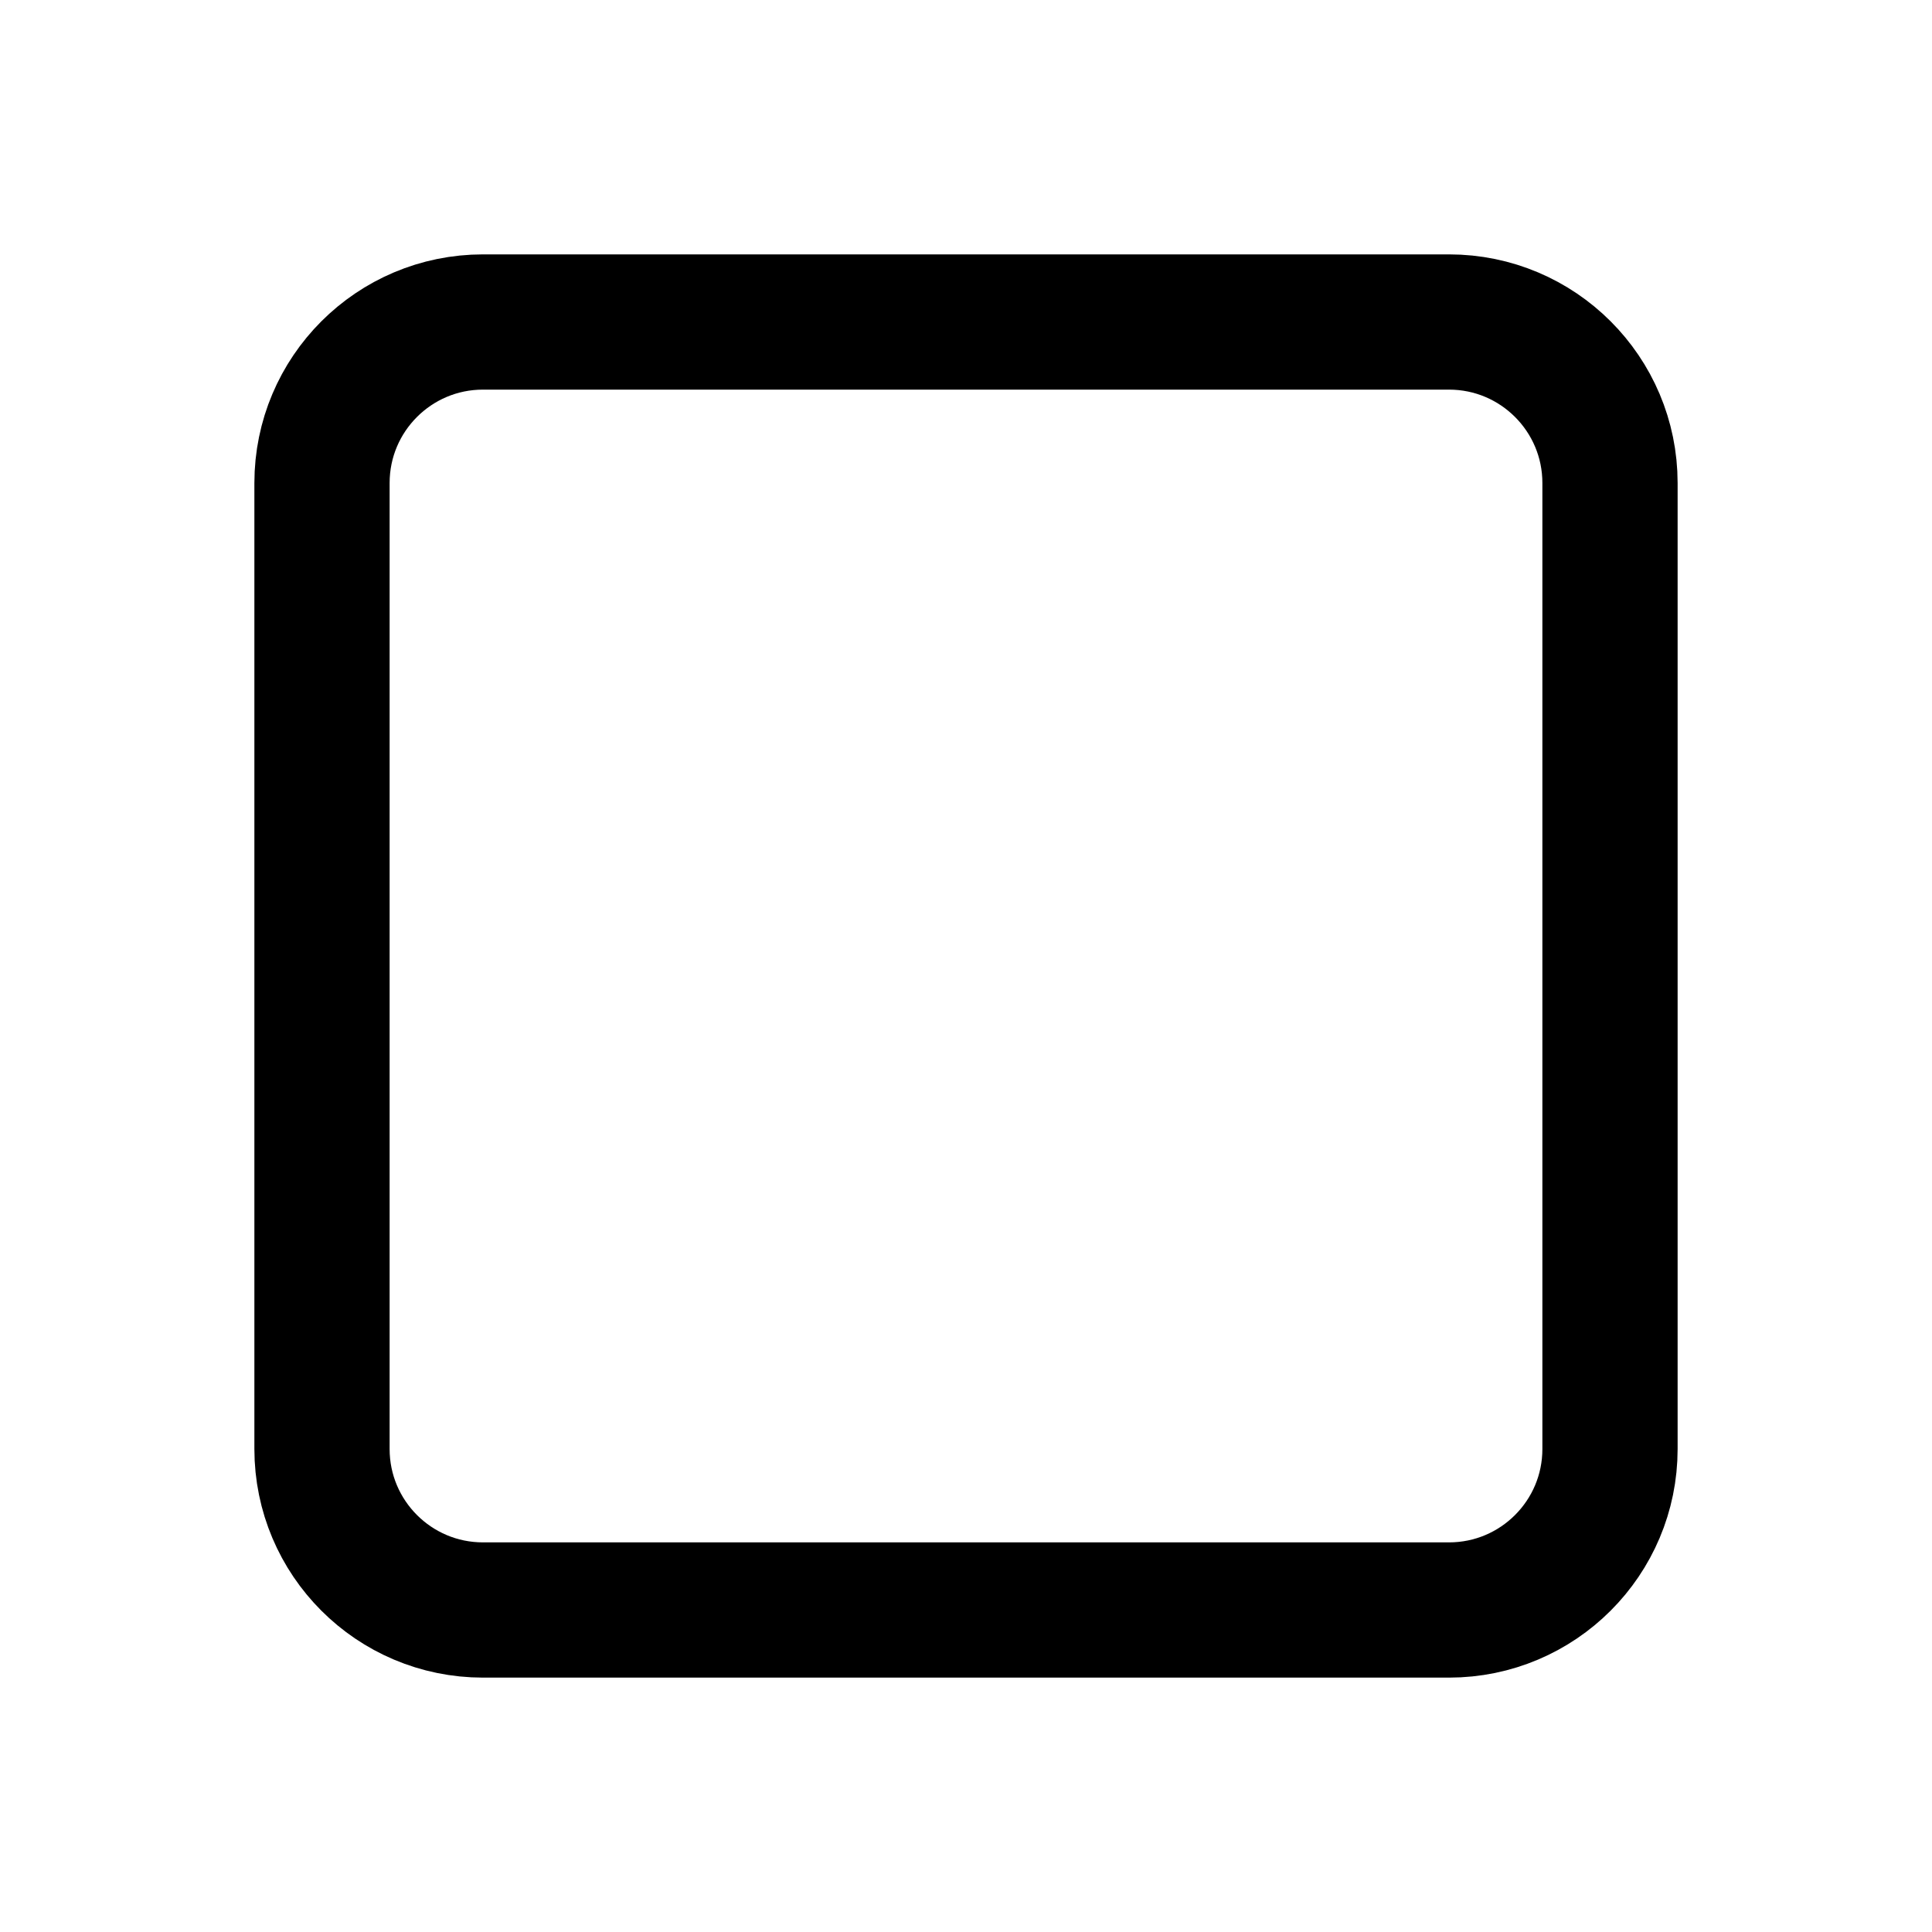
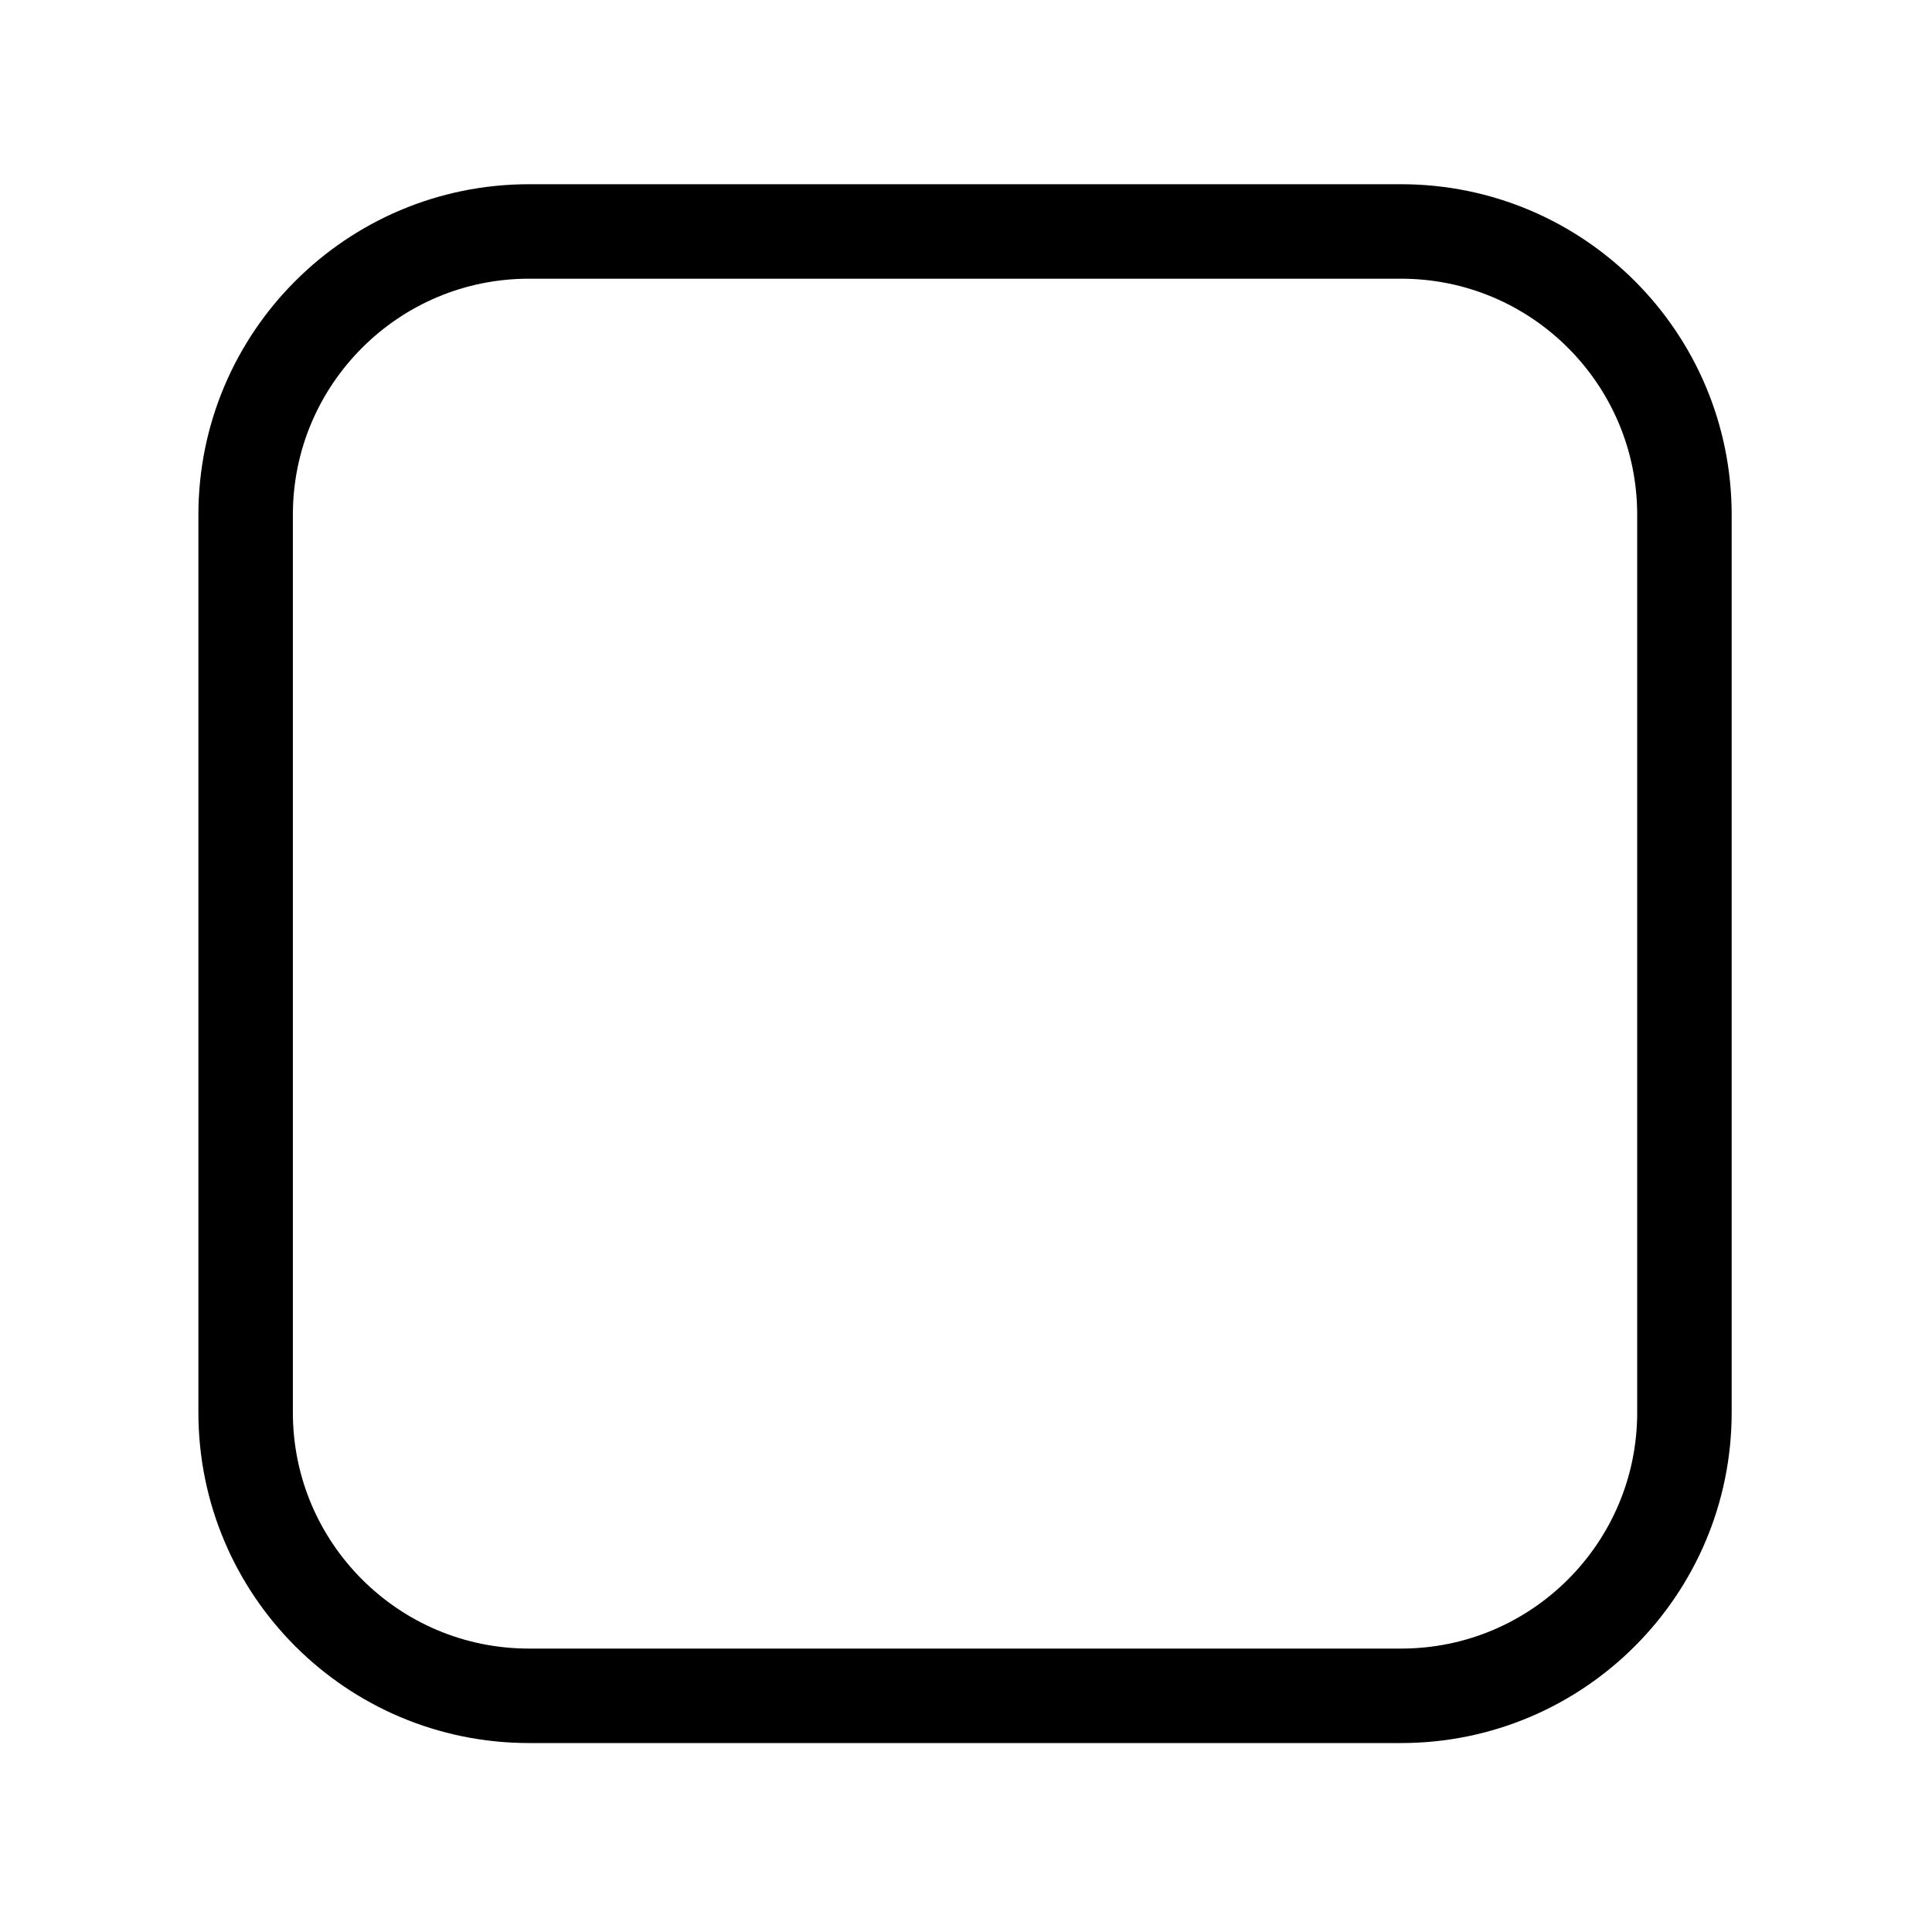
- <svg xmlns="http://www.w3.org/2000/svg" width="800px" height="800px" viewBox="0 0 24 24" fill="none">
-   <g id="SVGRepo_bgCarrier" stroke-width="0" />
-   <g id="SVGRepo_tracerCarrier" stroke-linecap="round" stroke-linejoin="round" />
-   <g id="SVGRepo_iconCarrier">
-     <rect x="4" y="4" width="16" height="16" rx="2" stroke="#000000" stroke-width="1.68" stroke-linecap="round" stroke-linejoin="round" />
+ <svg xmlns="http://www.w3.org/2000/svg" xmlns:xlink="http://www.w3.org/1999/xlink" width="409px" height="409px" viewBox="0 0 409 409" version="1.1">
+   <defs>
+     <path d="M409 0L409 0L409 409L0 409L0 0L409 0Z" id="path_1" />
+     <path d="M296.59 39C335.255 39 366.59 70.335 366.59 109L366.59 299C366.59 337.665 335.255 369 296.59 369L112 369C73.335 369 42 337.665 42 299L42 109C42 70.335 73.335 39 112 39L296.59 39Z" id="path_2" />
+     <clipPath id="clip_1">
+       <use xlink:href="#path_1" clip-rule="evenodd" fill-rule="evenodd" />
+     </clipPath>
+     <clipPath id="clip_2">
+       <use xlink:href="#path_2" />
+     </clipPath>
+   </defs>
+   <g id="Maximize" clip-path="url(#clip_1)">
+     <path d="M409 0L409 0L409 409L0 409L0 0L409 0Z" id="Maximize" fill="none" stroke="none" />
+     <g id="Rectangle-2">
+       <g clip-path="url(#clip_2)">
+         <use xlink:href="#path_2" fill="none" stroke="#000000" stroke-width="40" />
+       </g>
+     </g>
  </g>
</svg>
